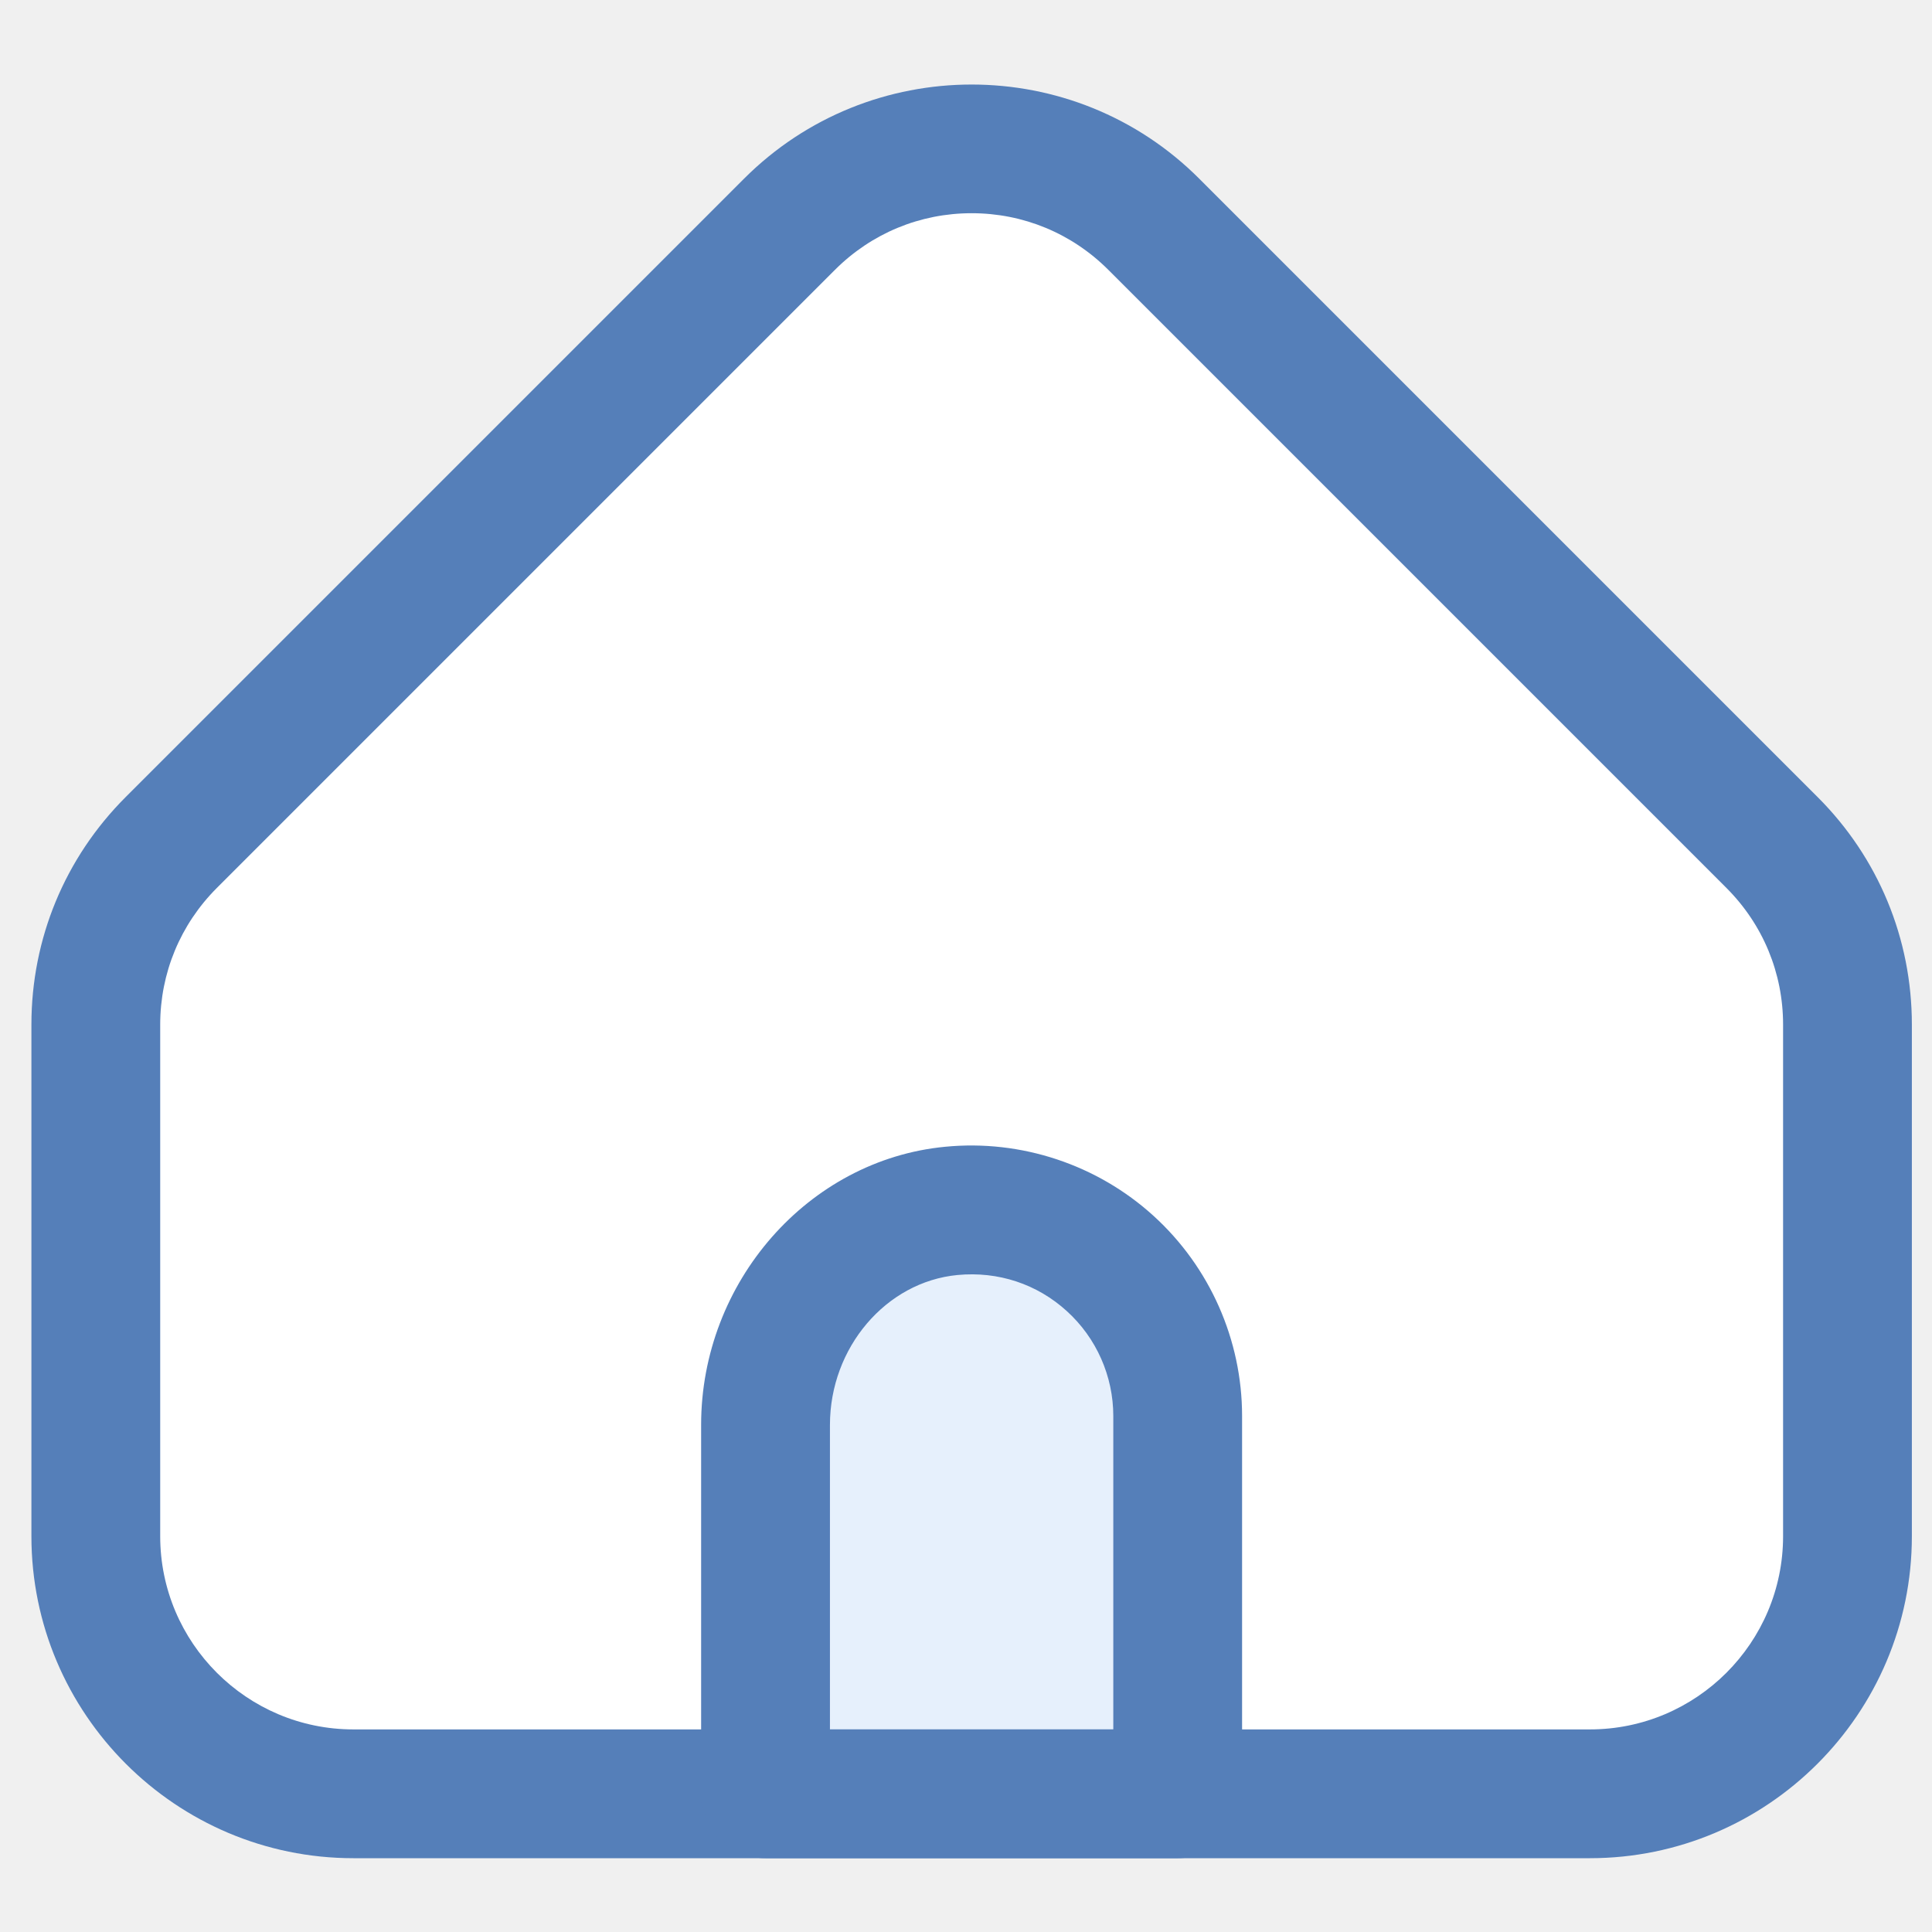
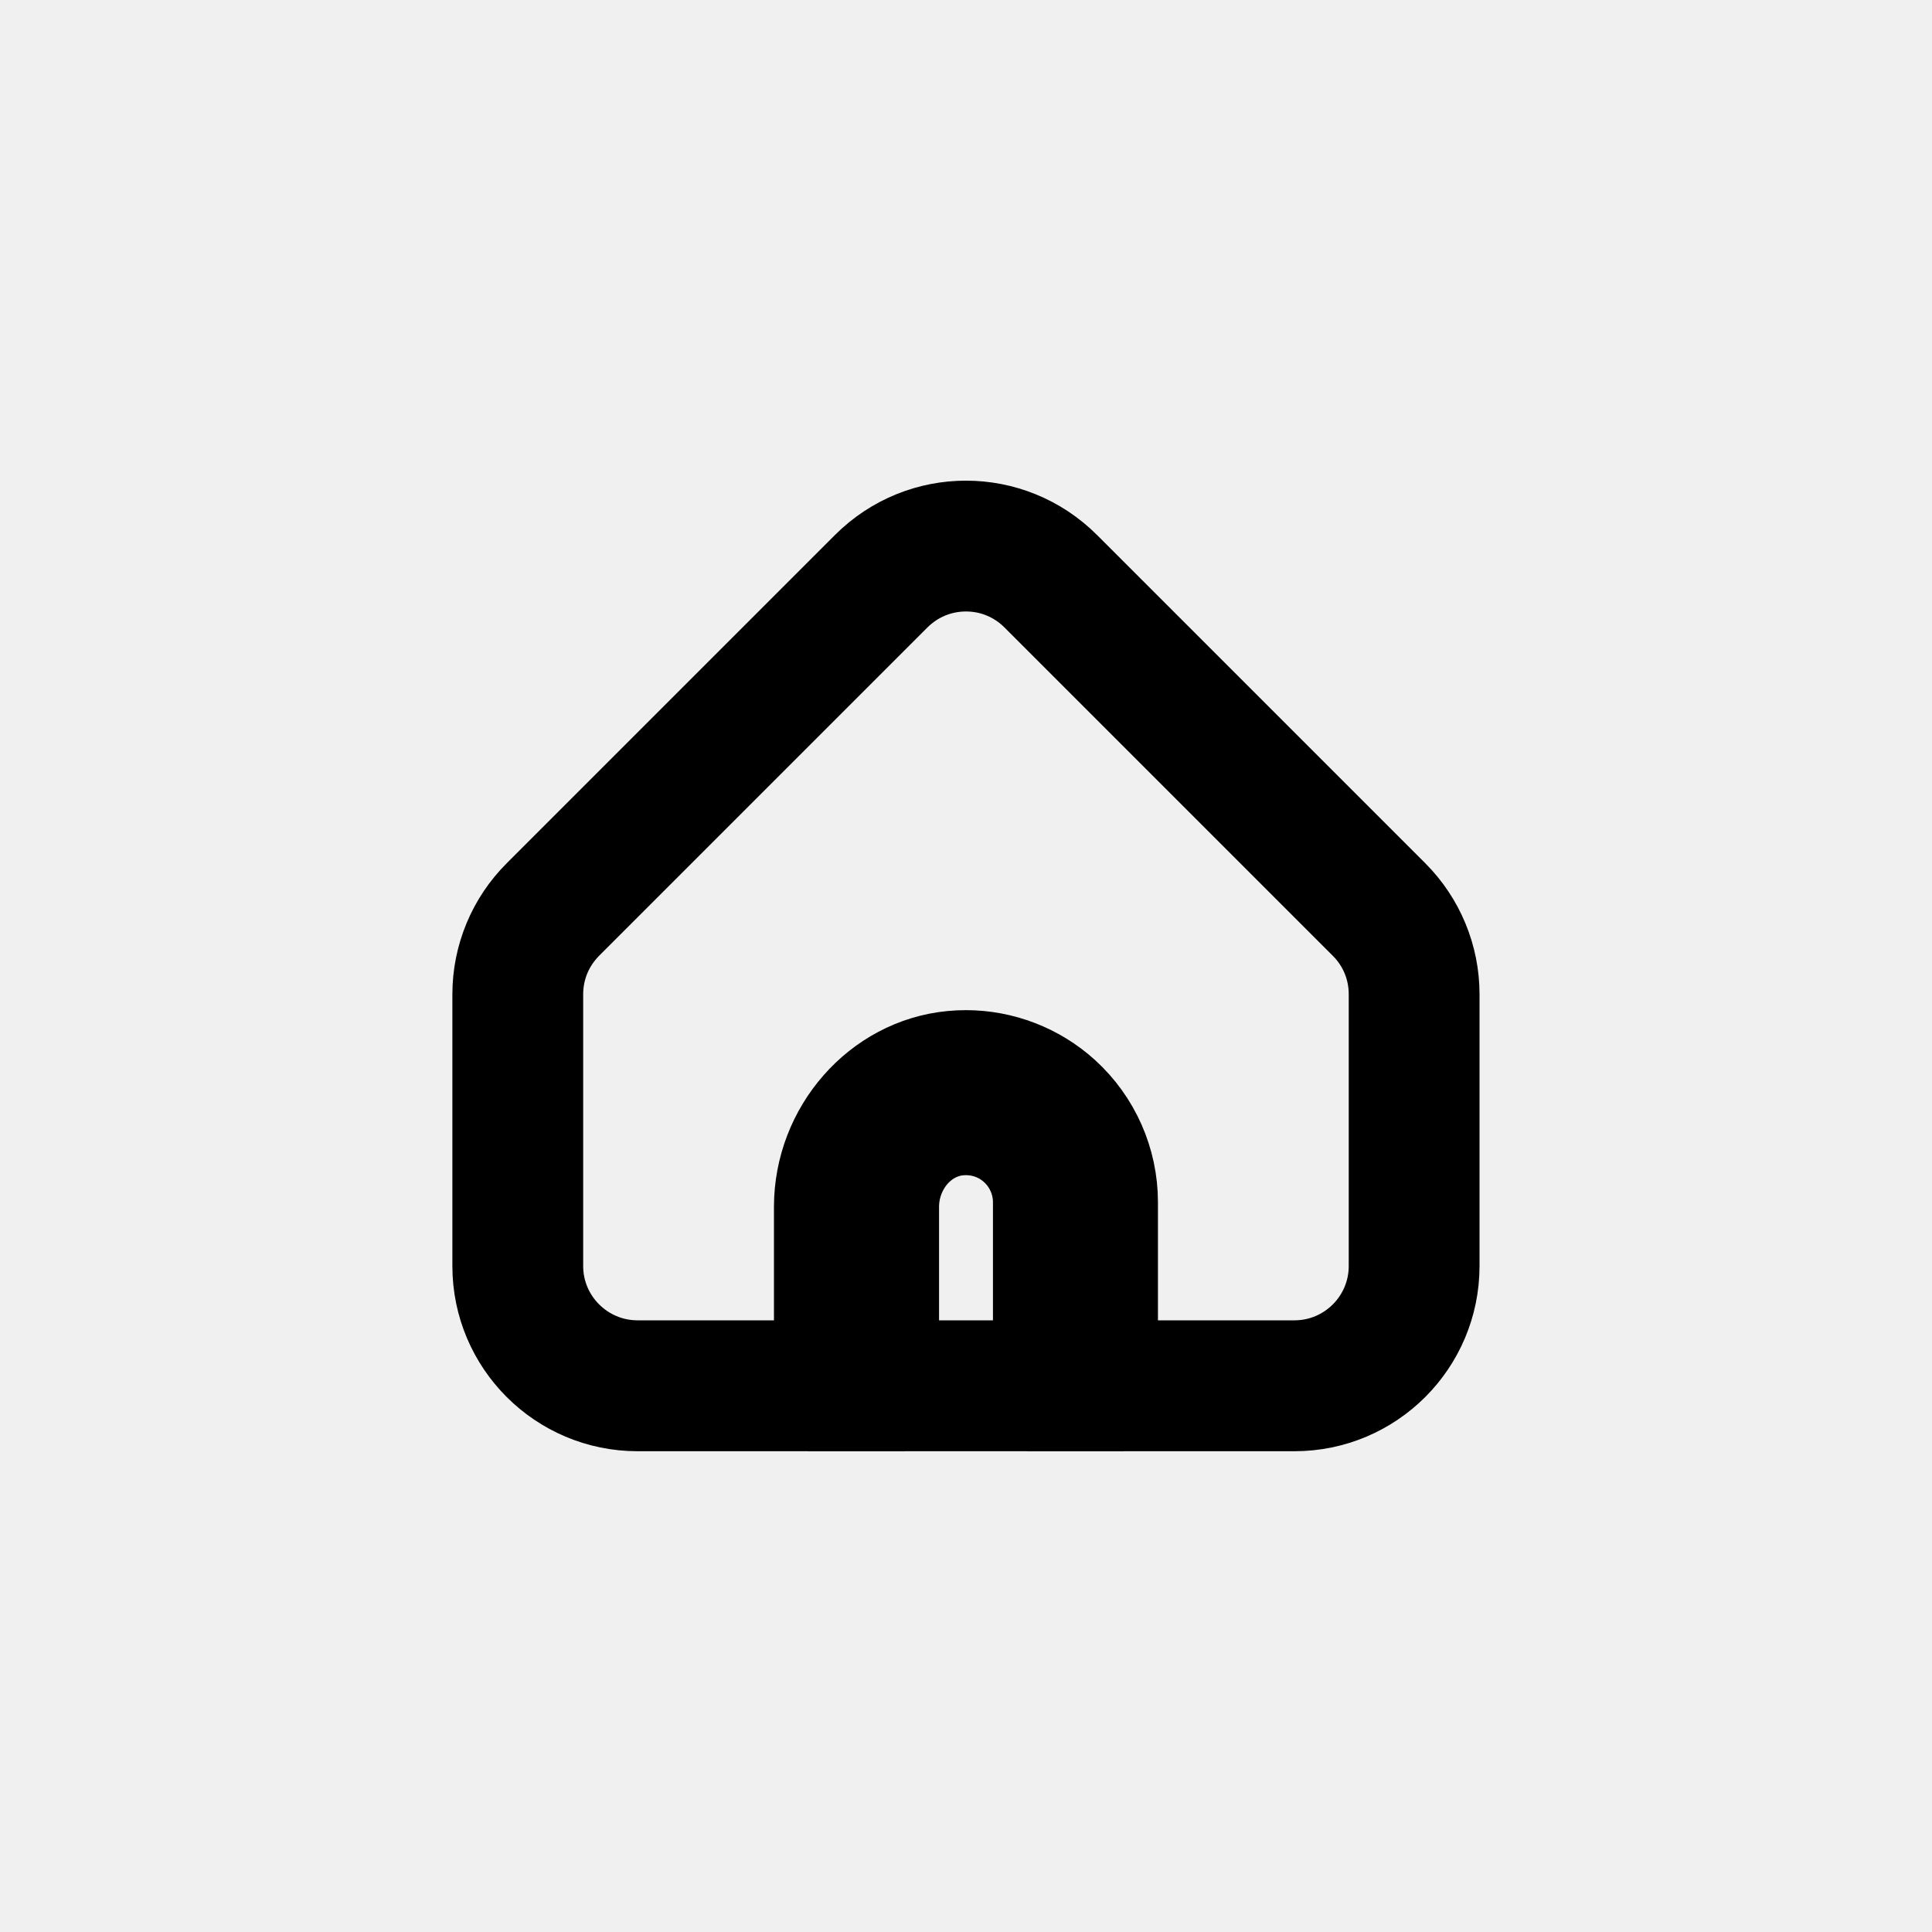
- <svg xmlns="http://www.w3.org/2000/svg" width="50" height="50" version="1.1">
+ <svg xmlns="http://www.w3.org/2000/svg" id="Logo" viewBox="0 0 200 200">
+   <defs>
+     
+   </defs>
  <g>
-     <g id="svg_2">
-       <path id="path235" d="m47.812,26.517l0,13.24c0,3.68 -2.987,6.667 -6.667,6.667l-10.667,0l0,-9.773c0,-3.12 -2.68,-5.613 -5.853,-5.307c-2.773,0.253 -4.813,2.747 -4.813,5.533l0,9.547l-10.667,0c-3.68,0 -6.667,-2.987 -6.667,-6.667l0,-13.24c0,-1.773 0.707,-3.467 1.947,-4.707l16,-16c2.613,-2.613 6.827,-2.613 9.44,0l16,16c1.24,1.24 1.947,2.933 1.947,4.707" fill="#ffffff" fill-rule="nonzero" />
-       <path id="path236" d="m30.479,36.65l0,9.773l-10.667,0l0,-9.547c0,-2.787 2.04,-5.28 4.813,-5.533c3.173,-0.307 5.853,2.187 5.853,5.307" fill="#e6f0fc" fill-rule="nonzero" />
-       <path id="path237" d="m25.146,5.518c-1.336,0 -2.591,0.52 -3.536,1.464l-16,16c-0.944,0.945 -1.464,2.2 -1.464,3.536l0,13.239c0,2.757 2.243,5 5,5l32,0c2.757,0 5,-2.243 5,-5l0,-13.239c0,-1.336 -0.52,-2.591 -1.464,-3.536l-16,-16c-0.945,-0.944 -2.2,-1.464 -3.536,-1.464zm16,42.572l-32,0c-4.595,0 -8.333,-3.739 -8.333,-8.333l0,-13.239c0,-2.225 0.867,-4.319 2.441,-5.892l16,-16c3.248,-3.251 8.536,-3.251 11.784,0l16,16c1.575,1.573 2.441,3.667 2.441,5.892l0,13.239c0,4.595 -3.739,8.333 -8.333,8.333" fill="#557fb9" fill-rule="nonzero" />
-       <path id="path238" d="m21.479,44.757l7.333,0l0,-8.111c0,-1.031 -0.437,-2.02 -1.201,-2.713c-0.772,-0.704 -1.779,-1.036 -2.831,-0.936l0,0c-1.852,0.177 -3.301,1.88 -3.301,3.879l0,7.881zm9,3.333l-10.667,0c-0.92,0 -1.667,-0.747 -1.667,-1.667l0,-9.548c0,-3.697 2.775,-6.859 6.317,-7.197l0,0c1.969,-0.192 3.935,0.464 5.391,1.788c1.457,1.324 2.292,3.212 2.292,5.18l0,9.777c0,0.92 -0.747,1.667 -1.667,1.667" fill="#557fb9" fill-rule="nonzero" />
-     </g>
+     <path class="#fff" d="M144.03,92.92l-34-34c-5.56-5.55-14.51-5.55-20.06,0l-34,34c-2.64,2.64-4.14,6.24-4.14,10v28.14c0,7.82,6.35,14.17,14.17,14.17h22.66v-20.29c0-5.92,4.34-11.22,10.23-11.76,6.75-.65,12.44,4.65,12.44,11.28v20.77h22.67c7.82,0,14.16-6.35,14.16-14.17v-28.14c0-3.76-1.5-7.36-4.13-10Zm.59,38.14c0,5.86-4.76,10.62-10.62,10.62h-19.13v-17.23c0-4.18-1.77-8.19-4.87-11.01-2.74-2.49-6.33-3.87-10.01-3.87-.48,0-.96,.02-1.44,.07-7.53,.72-13.43,7.44-13.43,15.3v16.74h-19.12c-5.86,0-10.63-4.76-10.63-10.62v-28.13c0-2.84,1.11-5.51,3.11-7.52l34-34c2.01-2,4.68-3.11,7.52-3.11s5.5,1.11,7.51,3.11l34,34c2.01,2.01,3.11,4.68,3.11,7.52v28.13Z" stroke="#000" stroke-width="10" />
+     <path class="#fce6e6" d="M98.89,113.18c-5.89,.54-10.23,5.84-10.23,11.76v20.29h22.67v-20.77c0-6.63-5.69-11.93-12.44-11.28Zm-6.68,28.5v-16.74c0-2.12,.77-4.09,2.03-5.58,1.26-1.48,3.02-2.48,4.98-2.67,2.24-.21,4.38,.5,6.02,1.99,1.62,1.48,2.55,3.58,2.55,5.77v17.23h-15.58Z" stroke="#000" stroke-width="10" />
+   </g>
+   <g>
+     <path d="M146.52,90.41l-34-34c-6.9-6.91-18.14-6.91-25.04,0l-34,34c-3.35,3.34-5.19,7.79-5.19,12.52v28.13c0,9.76,7.94,17.71,17.71,17.71h68c9.76,0,17.71-7.95,17.71-17.71v-28.13c0-4.73-1.85-9.18-5.19-12.52Zm-1.9,40.65c0,5.86-4.76,10.62-10.62,10.62H66c-5.86,0-10.63-4.76-10.63-10.62v-28.13c0-2.84,1.11-5.51,3.11-7.52l34-34c2.01-2,4.68-3.11,7.52-3.11s5.5,1.11,7.51,3.11l34,34c2.01,2.01,3.11,4.68,3.11,7.52v28.13Z" />
+     <path d="M110,113.44c-2.74-2.49-6.33-3.87-10.01-3.87-.48,0-.96,.02-1.44,.07-7.53,.72-13.43,7.44-13.43,15.3v20.29c0,1.95,1.59,3.54,3.54,3.54h22.67c1.96,0,3.54-1.59,3.54-3.54v-20.78c0-4.18-1.77-8.19-4.87-11.01Zm-2.21,28.24h-15.58v-16.74c0-2.12,.77-4.09,2.03-5.58,1.26-1.48,3.02-2.48,4.98-2.67,2.24-.21,4.38,.5,6.02,1.99,1.62,1.48,2.55,3.58,2.55,5.77v17.23Z" />
  </g>
</svg>
